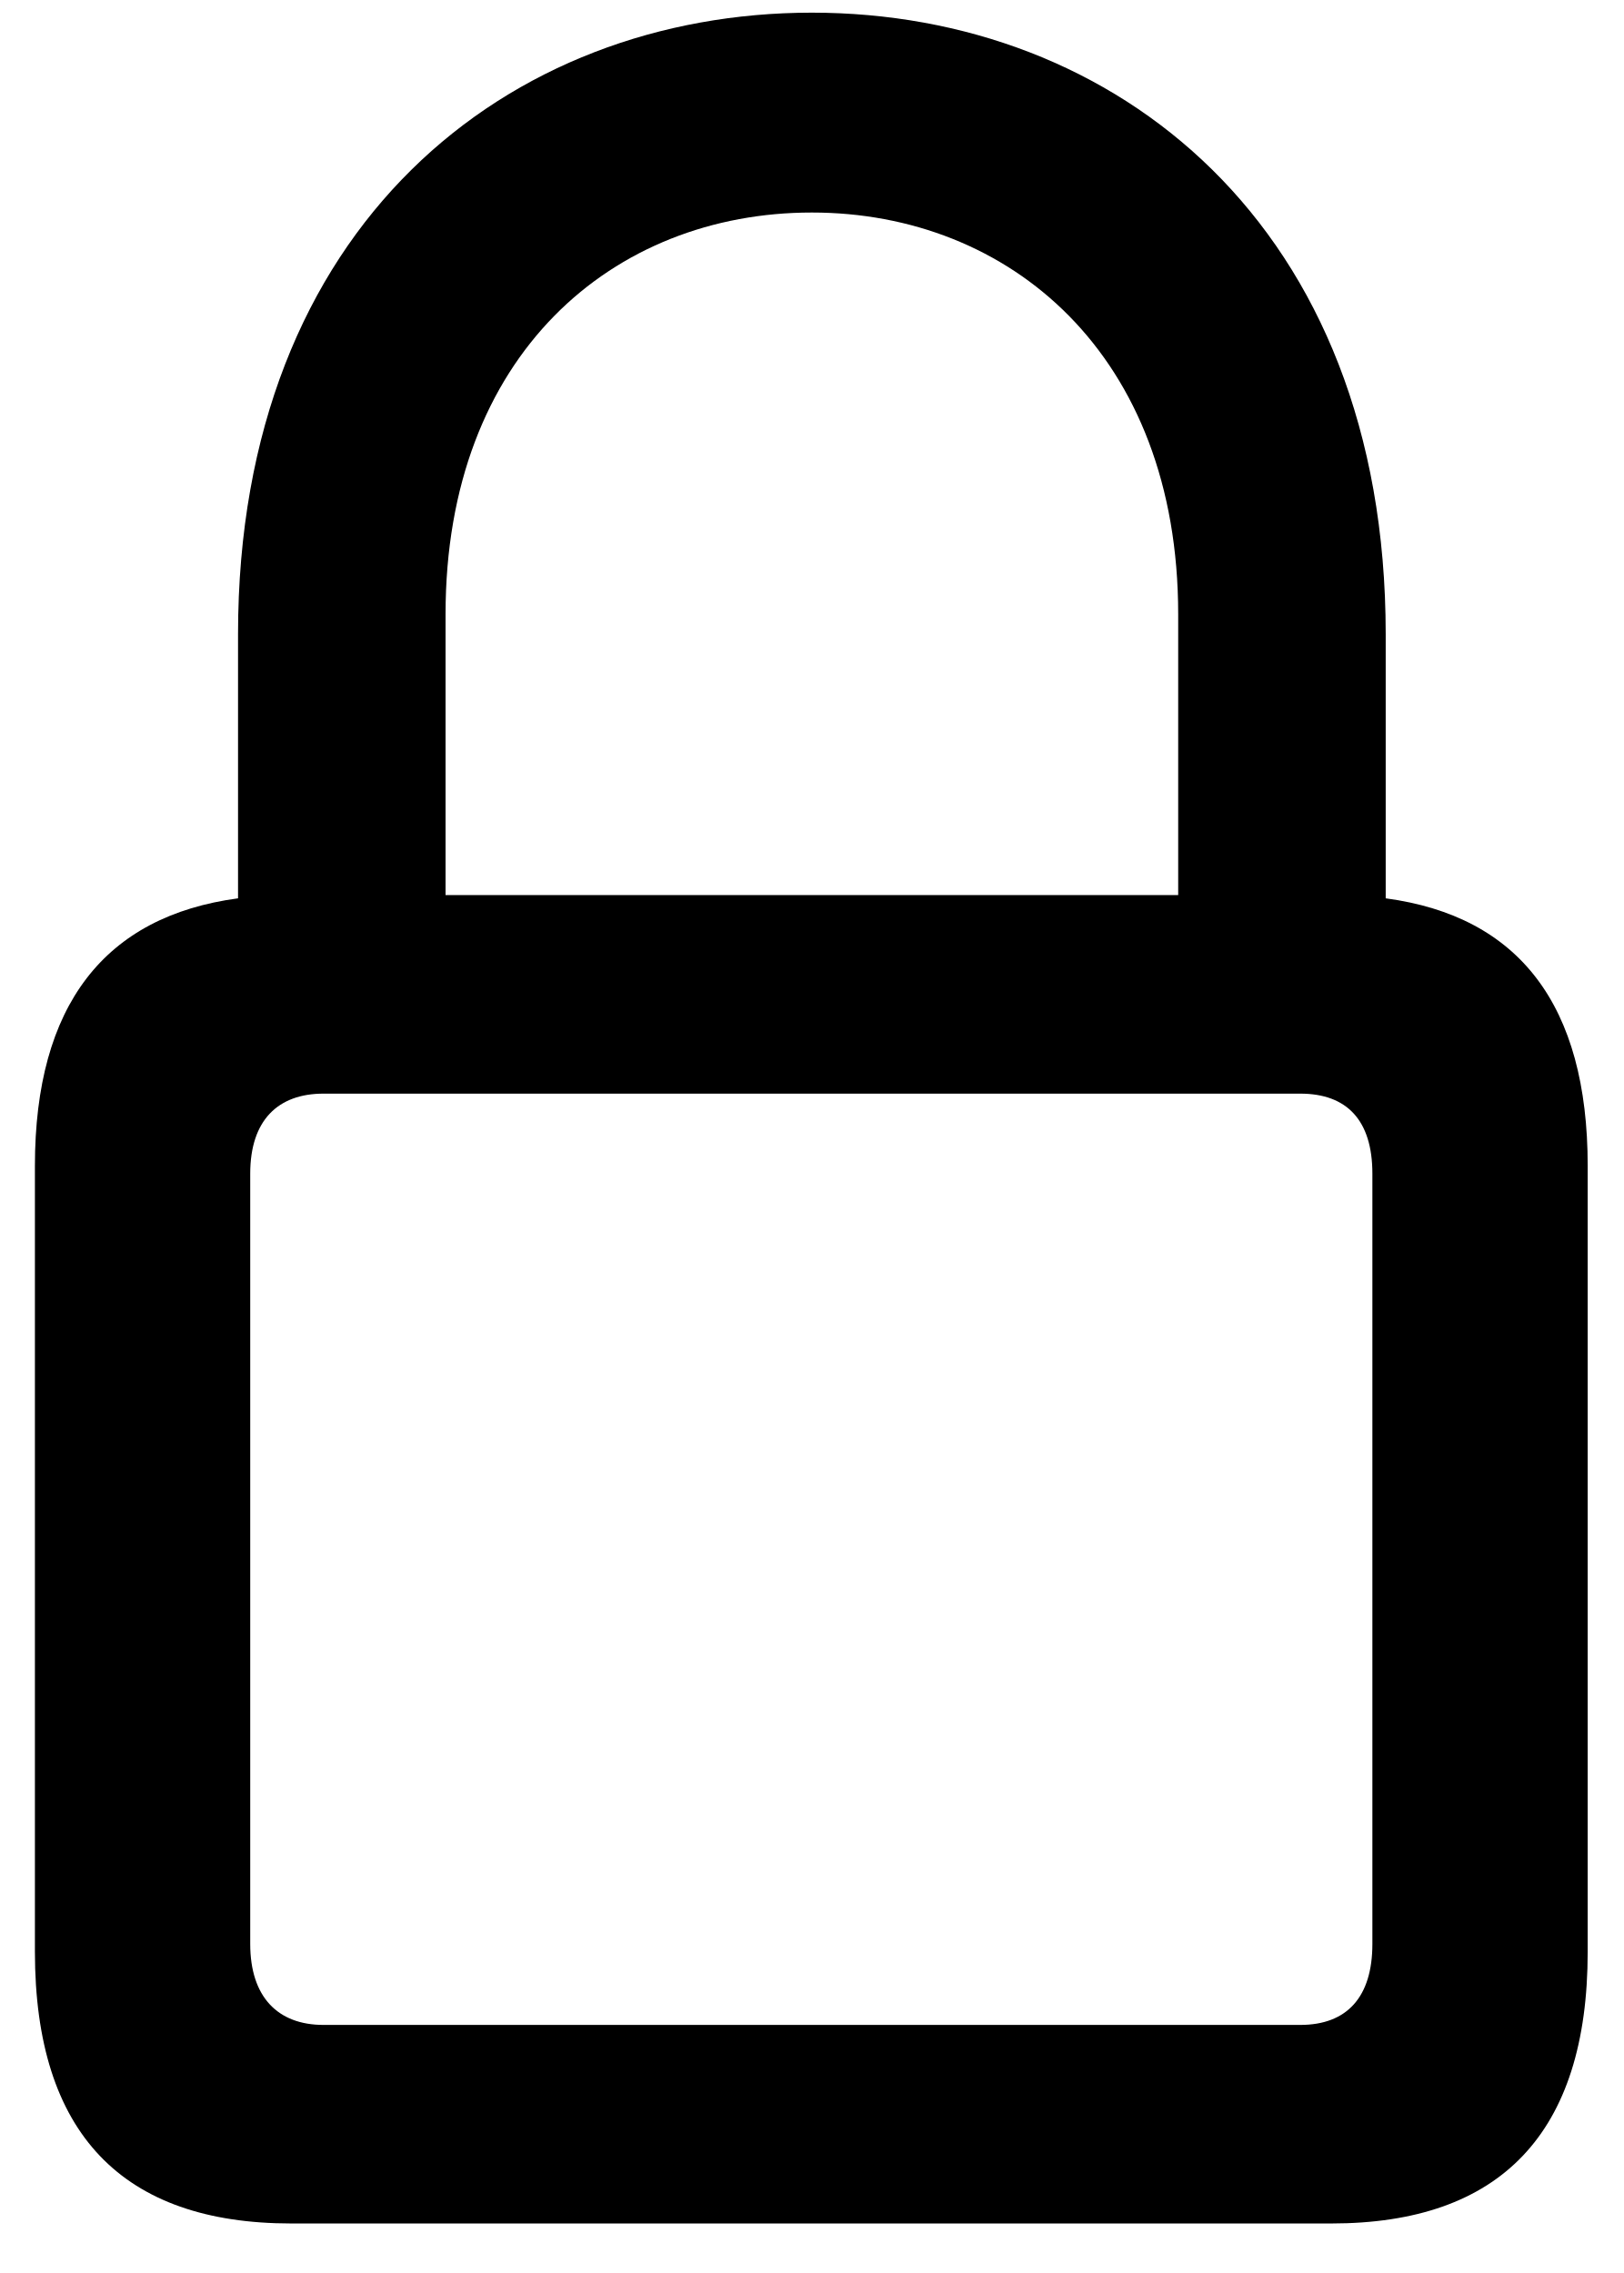
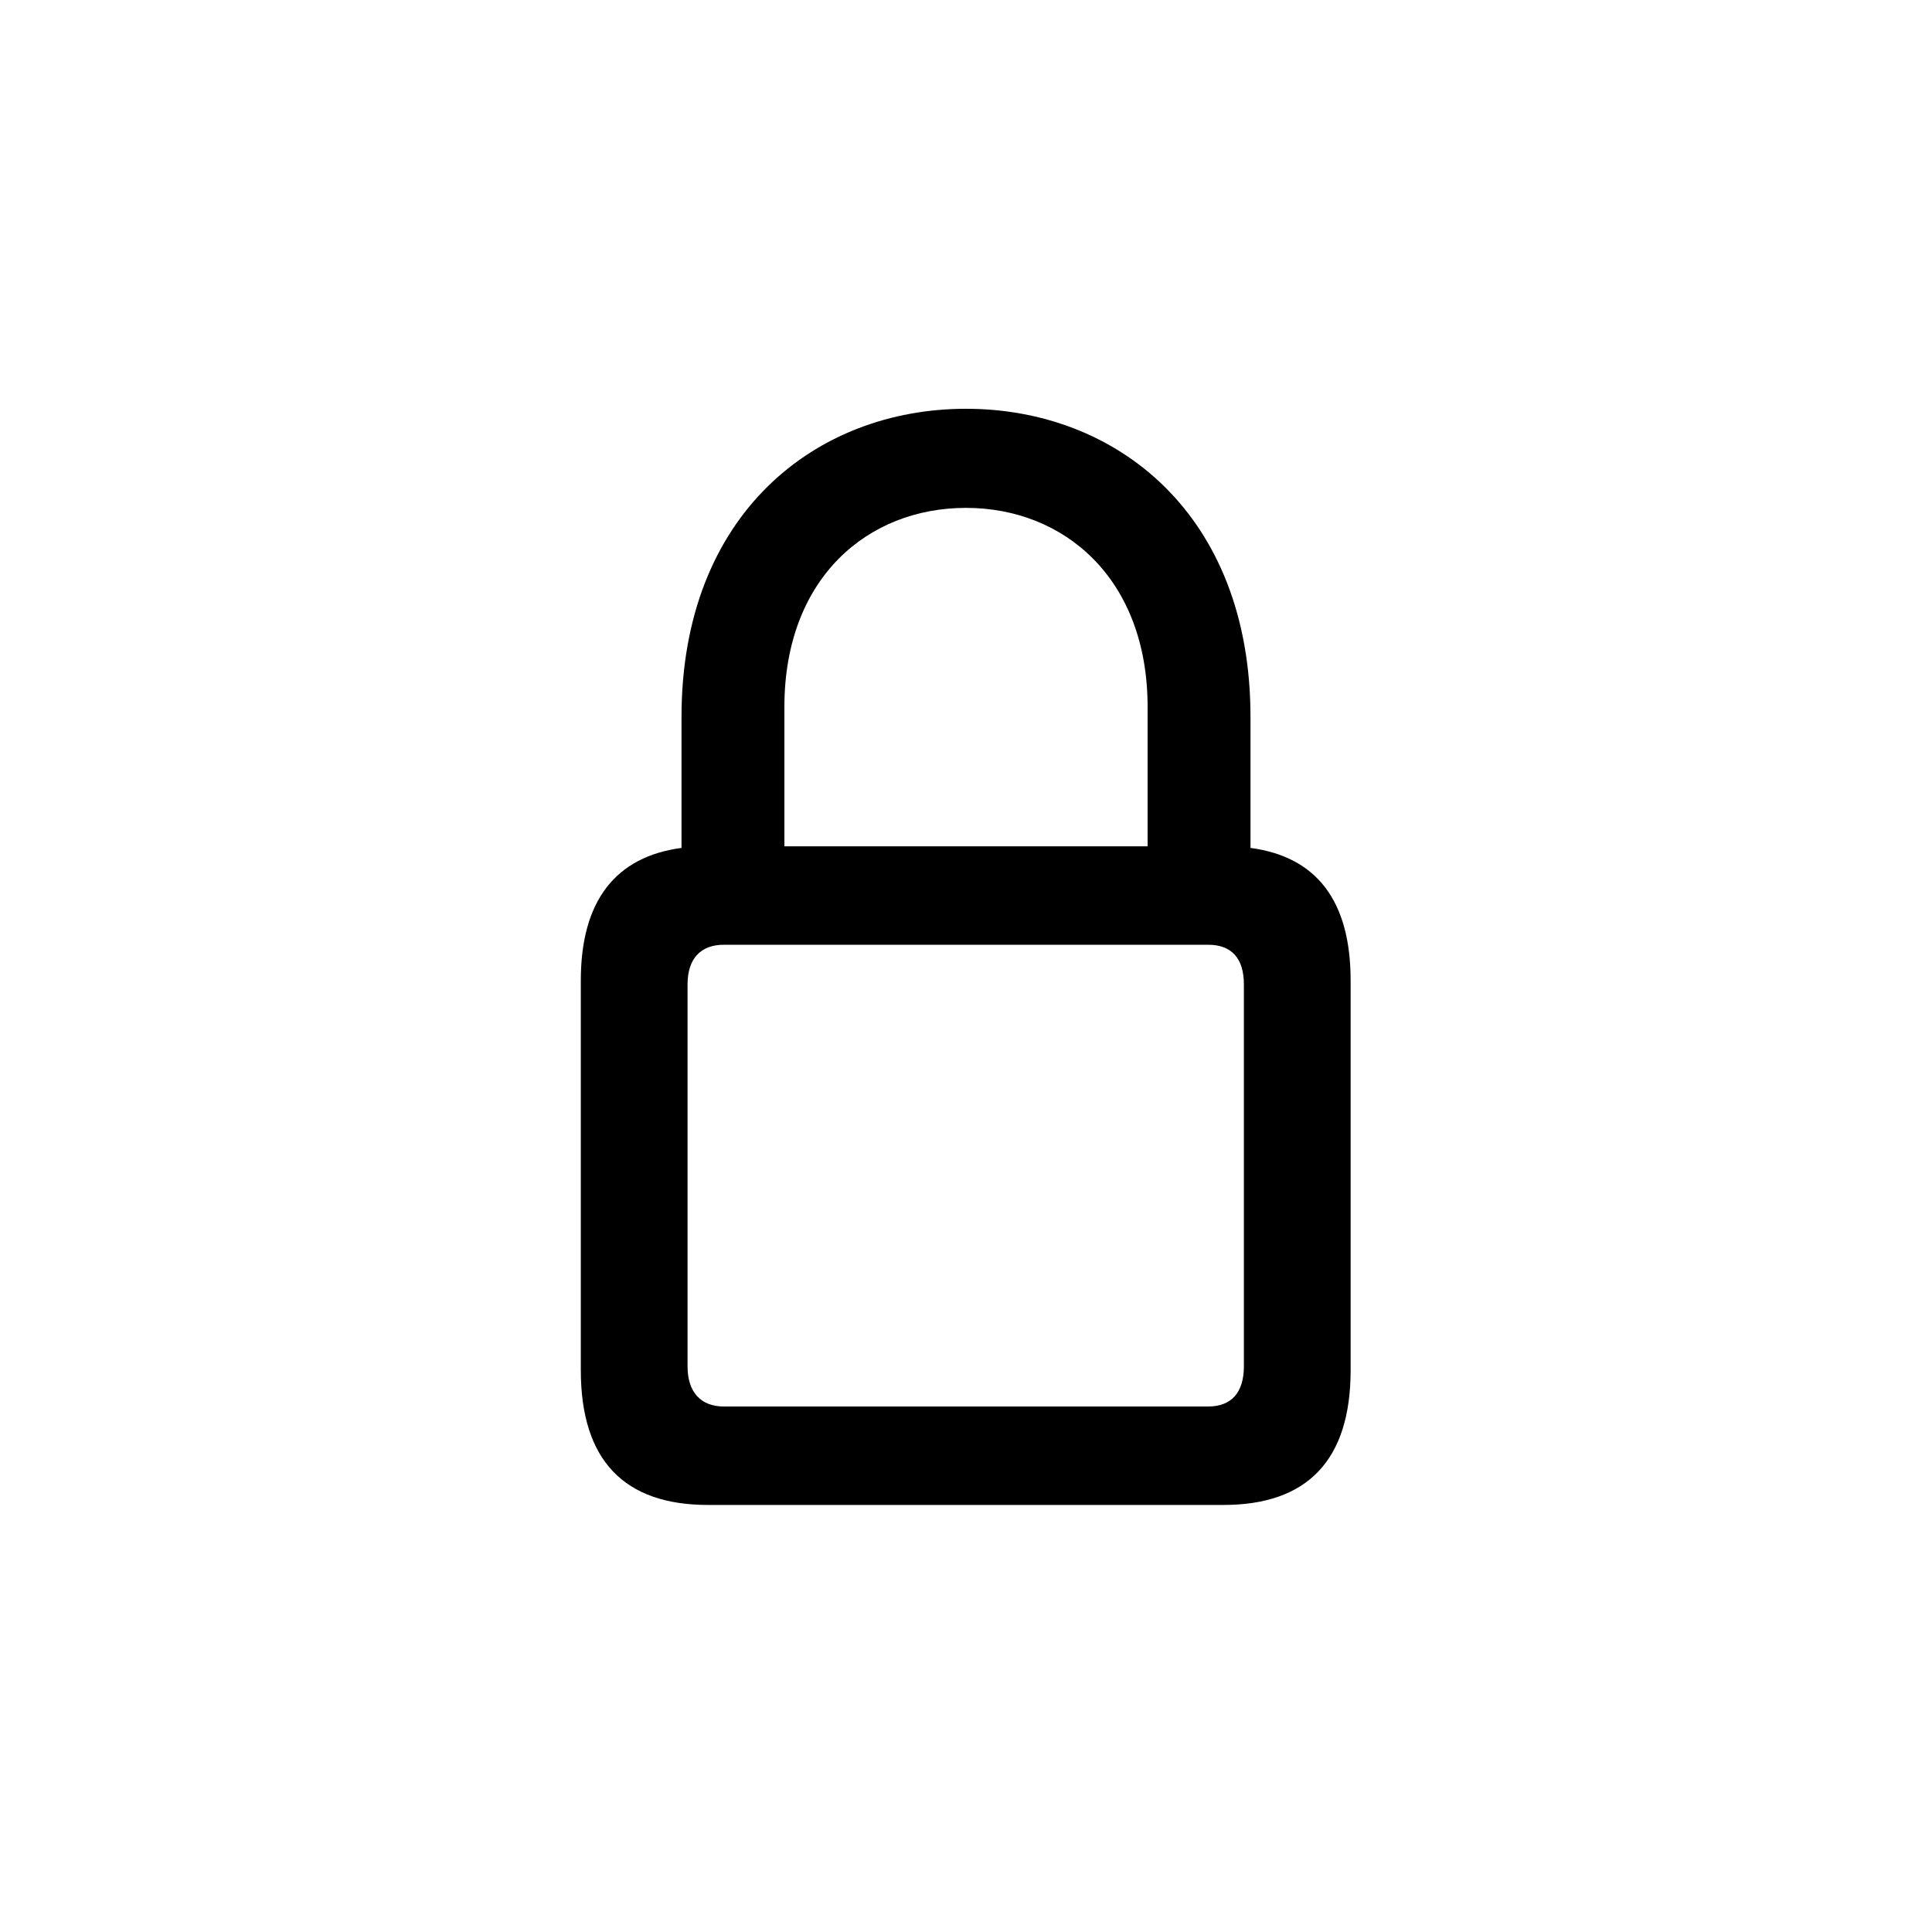
- <svg xmlns="http://www.w3.org/2000/svg" viewBox="0 0 10 14">
-   <path stroke="none" d="M1.794 13.695C0.755 13.695 0.215 13.142 0.215 12.021L0.215 7.181C0.215 6.189 0.646 5.643 1.466 5.533V3.906C1.466 1.384 3.134 0.078 5 0.078C6.866 0.078 8.534 1.384 8.534 3.906L8.534 5.533C9.354 5.643 9.778 6.189 9.778 7.181V12.021C9.778 13.142 9.238 13.695 8.199 13.695L1.794 13.695ZM2.744 3.783V5.513L7.256 5.513L7.256 3.783C7.256 2.184 6.217 1.309 5 1.309C3.776 1.309 2.744 2.184 2.744 3.783ZM1.992 12.472L8.008 12.472C8.295 12.472 8.452 12.301 8.452 11.973V7.229C8.452 6.9 8.295 6.736 8.008 6.736L1.992 6.736C1.712 6.736 1.541 6.9 1.541 7.229L1.541 11.973C1.541 12.301 1.712 12.472 1.992 12.472Z" />
+ <svg xmlns="http://www.w3.org/2000/svg" viewBox="0 0 24 24">
+   <path stroke="none" d="M8.794 18.695C7.755 18.695 7.215 18.142 7.215 17.02V12.181C7.215 11.19 7.646 10.643 8.466 10.533V8.906C8.466 6.384 10.134 5.078 12 5.078C13.866 5.078 15.534 6.384 15.534 8.906L15.534 10.533C16.355 10.643 16.778 11.19 16.778 12.181V17.02C16.778 18.142 16.238 18.695 15.199 18.695H8.794ZM9.744 8.783V10.513L14.256 10.513L14.256 8.783C14.256 7.184 13.217 6.309 12 6.309C10.776 6.309 9.744 7.184 9.744 8.783ZM8.992 17.472H15.008C15.295 17.472 15.452 17.301 15.452 16.973V12.229C15.452 11.9 15.295 11.736 15.008 11.736L8.992 11.736C8.712 11.736 8.541 11.9 8.541 12.229L8.541 16.973C8.541 17.301 8.712 17.472 8.992 17.472Z" />
</svg>
